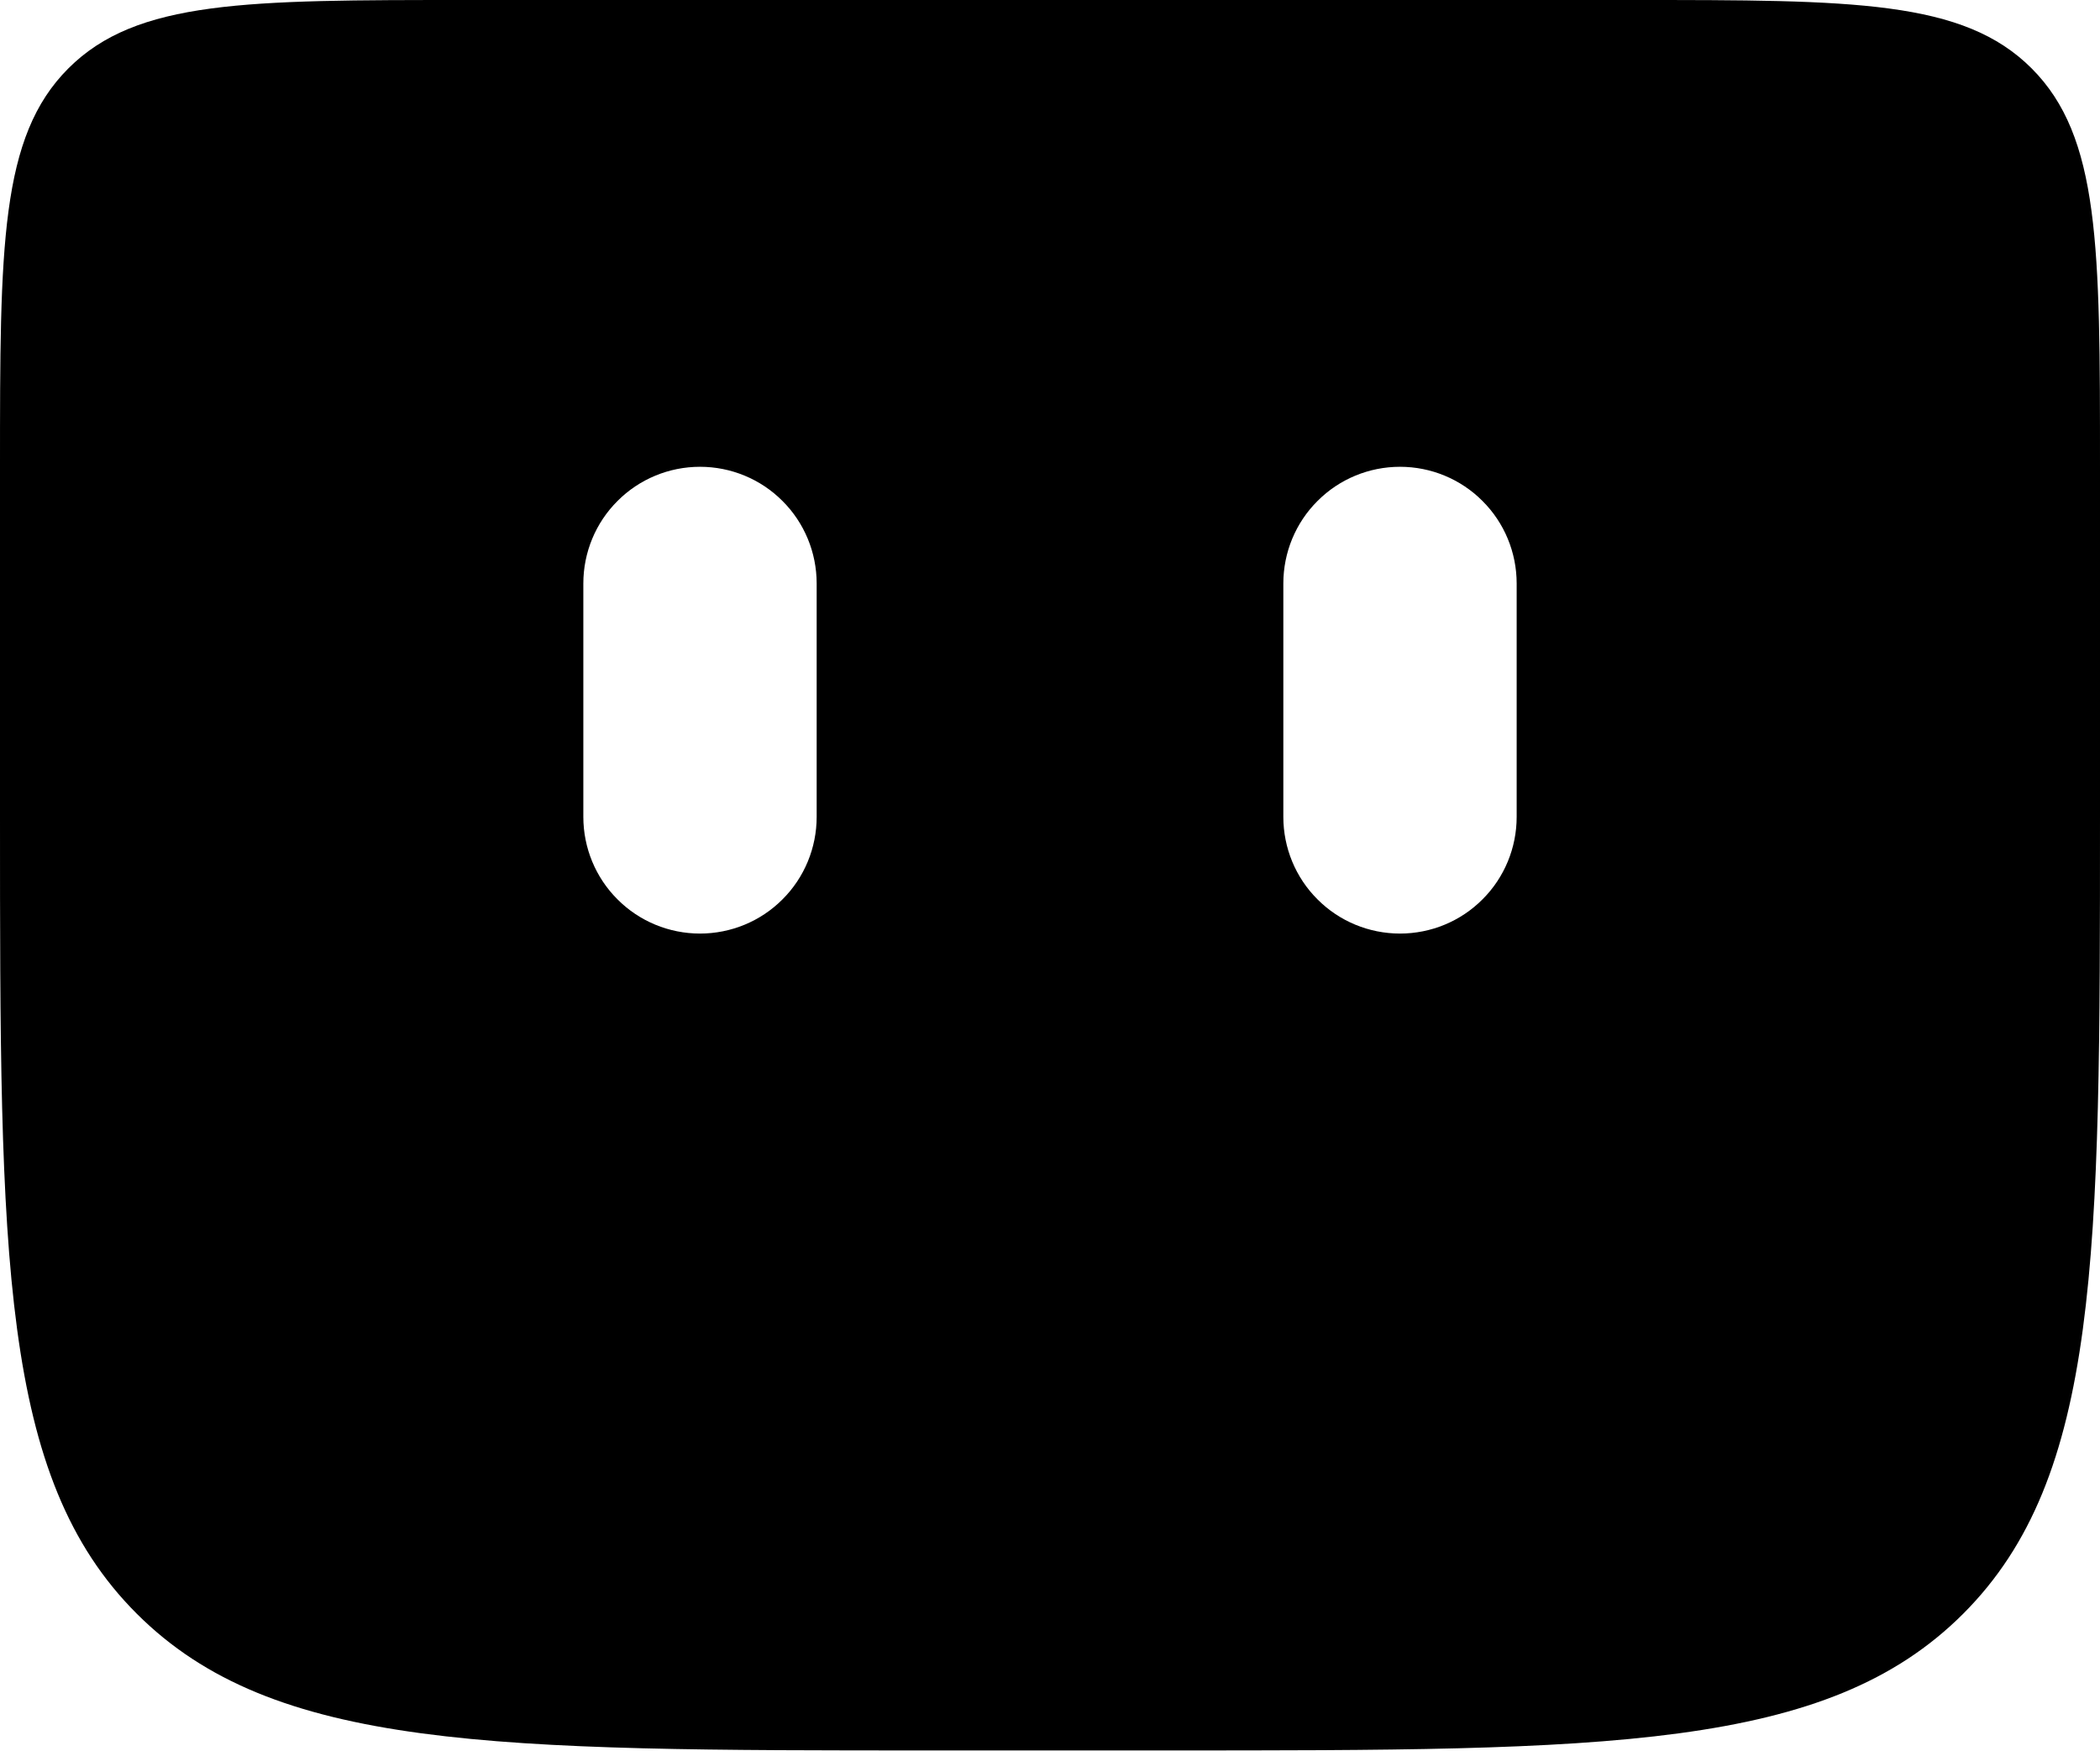
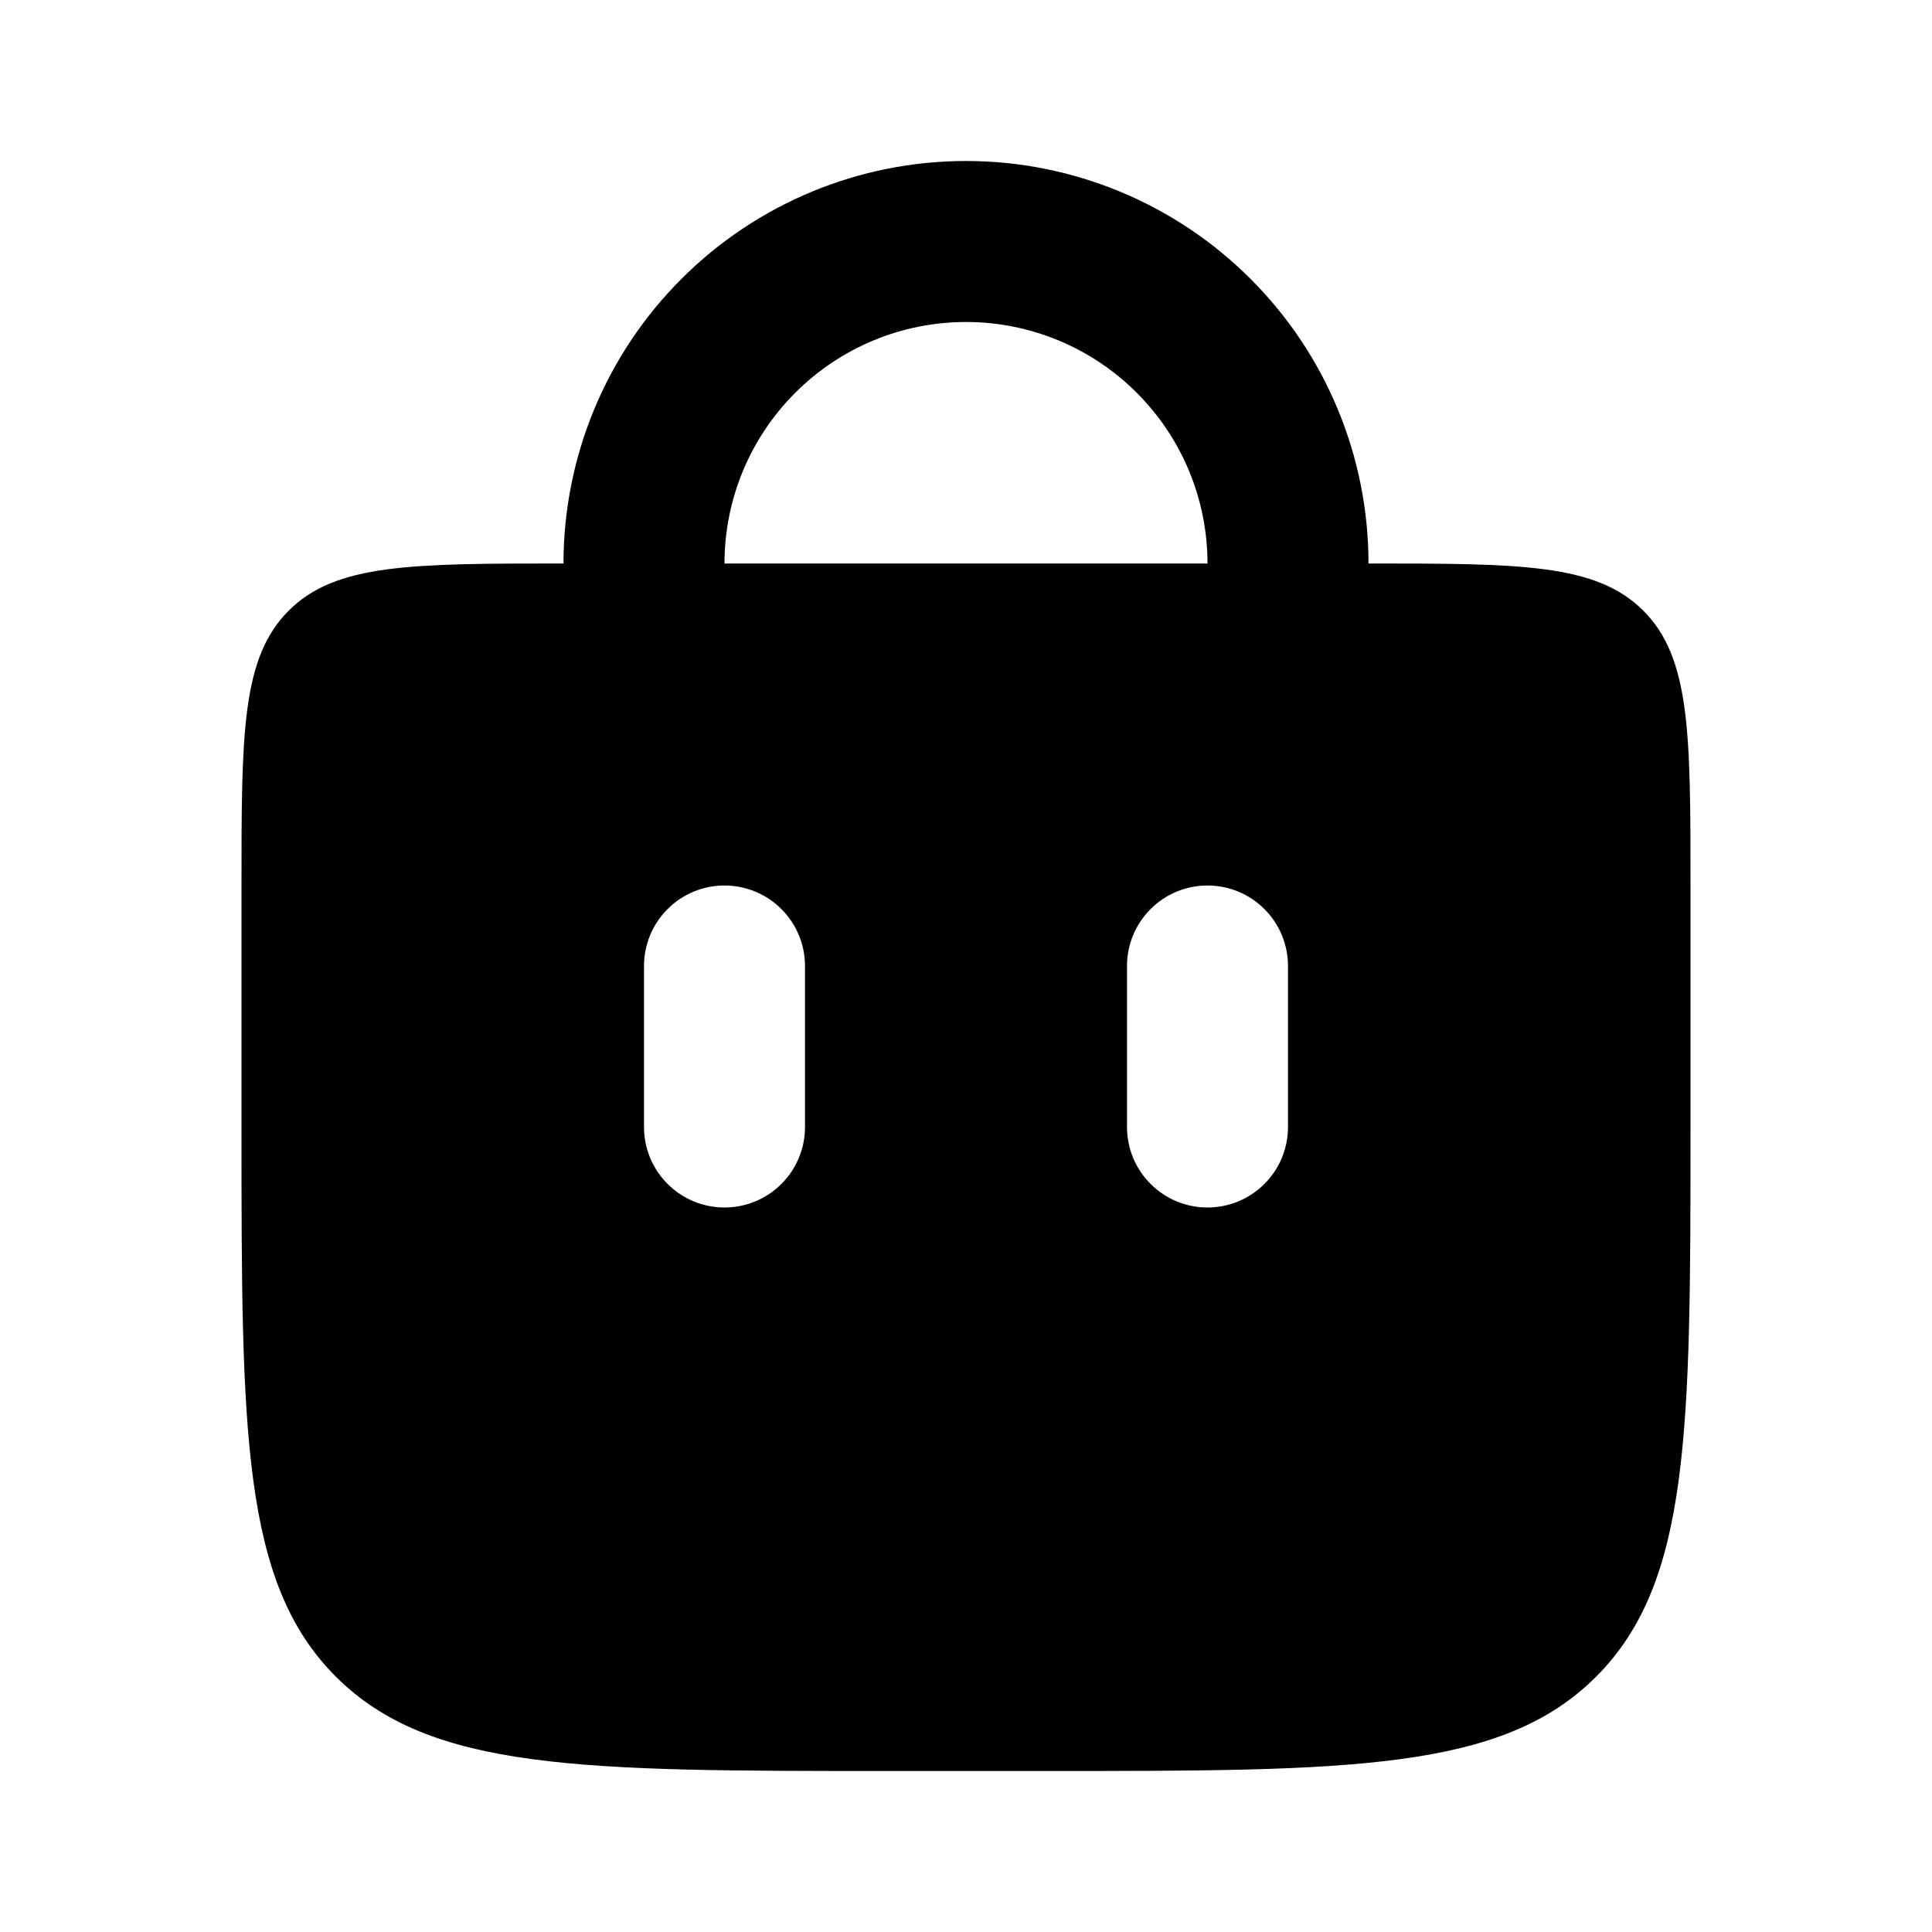
- <svg xmlns="http://www.w3.org/2000/svg" width="18" height="15" viewBox="0 0 18 15" fill="none">
-   <path fill-rule="evenodd" clip-rule="evenodd" d="M0.586 0.586C-5.96046e-08 1.172 0 2.114 0 4V7C0 10.771 -1.19209e-07 12.657 1.172 13.828C2.344 14.999 4.229 15 8 15H10C13.771 15 15.657 15 16.828 13.828C17.999 12.656 18 10.771 18 7V4C18 2.114 18 1.172 17.414 0.586C16.828 -5.96046e-08 15.886 0 14 0H4C2.114 0 1.172 -5.96046e-08 0.586 0.586ZM7 5C7 4.735 6.895 4.48 6.707 4.293C6.52 4.105 6.265 4 6 4C5.735 4 5.48 4.105 5.293 4.293C5.105 4.48 5 4.735 5 5V7C5 7.265 5.105 7.52 5.293 7.707C5.48 7.895 5.735 8 6 8C6.265 8 6.52 7.895 6.707 7.707C6.895 7.52 7 7.265 7 7V5ZM13 5C13 4.735 12.895 4.48 12.707 4.293C12.52 4.105 12.265 4 12 4C11.735 4 11.48 4.105 11.293 4.293C11.105 4.48 11 4.735 11 5V7C11 7.265 11.105 7.52 11.293 7.707C11.48 7.895 11.735 8 12 8C12.265 8 12.52 7.895 12.707 7.707C12.895 7.52 13 7.265 13 7V5Z" fill="black" />
+ <svg xmlns="http://www.w3.org/2000/svg" width="24" height="24" viewBox="0 0 24 24" fill="none">
+   <path d="M8 8V7C8 5.939 8.421 4.922 9.172 4.172C9.922 3.421 10.939 3 12 3C13.061 3 14.078 3.421 14.828 4.172C15.579 4.922 16 5.939 16 7V8" stroke="black" stroke-width="2" stroke-linecap="round" />
+   <path fill-rule="evenodd" clip-rule="evenodd" d="M3.586 7.586C3 8.172 3 9.114 3 11V14C3 17.771 3 19.657 4.172 20.828C5.344 21.999 7.229 22 11 22H13C16.771 22 18.657 22 19.828 20.828C20.999 19.656 21 17.771 21 14V11C21 9.114 21 8.172 20.414 7.586C19.828 7 18.886 7 17 7H7C5.114 7 4.172 7 3.586 7.586ZM10 12C10 11.735 9.895 11.48 9.707 11.293C9.52 11.105 9.265 11 9 11C8.735 11 8.48 11.105 8.293 11.293C8.105 11.48 8 11.735 8 12V14C8 14.265 8.105 14.52 8.293 14.707C8.48 14.895 8.735 15 9 15C9.265 15 9.52 14.895 9.707 14.707C9.895 14.52 10 14.265 10 14V12ZM16 12C16 11.735 15.895 11.48 15.707 11.293C15.52 11.105 15.265 11 15 11C14.735 11 14.48 11.105 14.293 11.293C14.105 11.48 14 11.735 14 12V14C14 14.265 14.105 14.52 14.293 14.707C14.48 14.895 14.735 15 15 15C15.265 15 15.52 14.895 15.707 14.707C15.895 14.52 16 14.265 16 14V12Z" fill="black" />
</svg>
